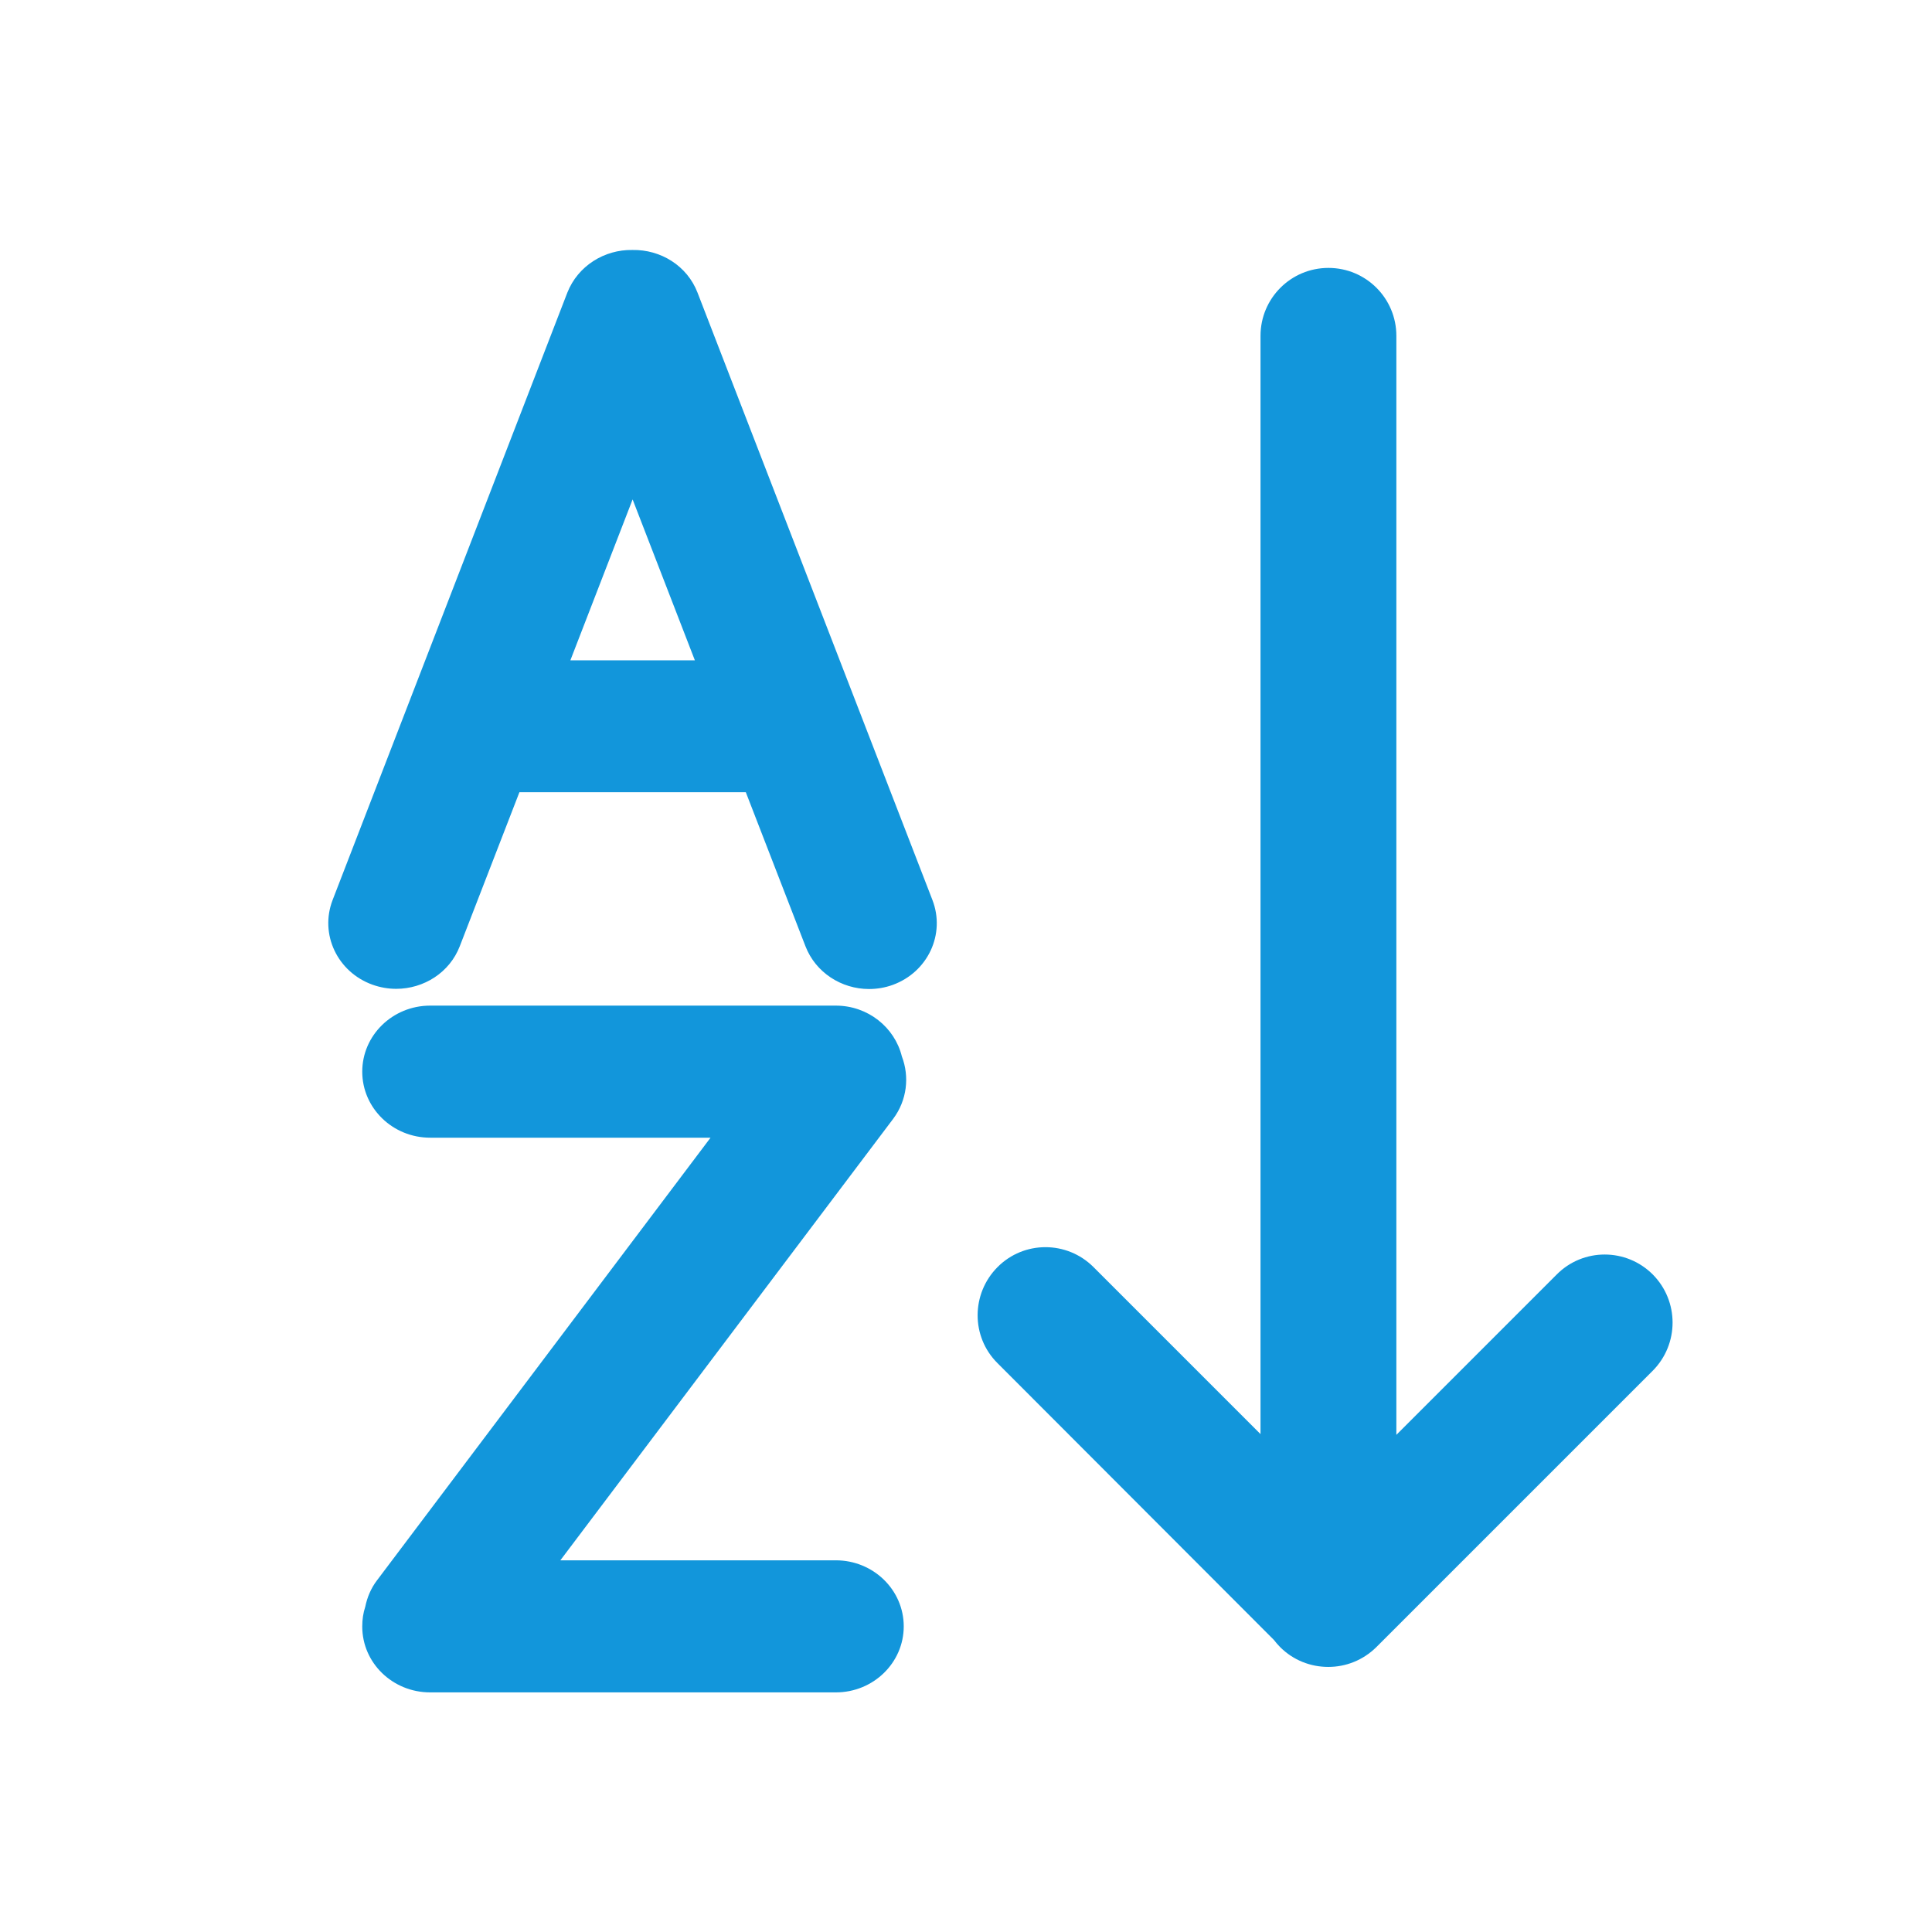
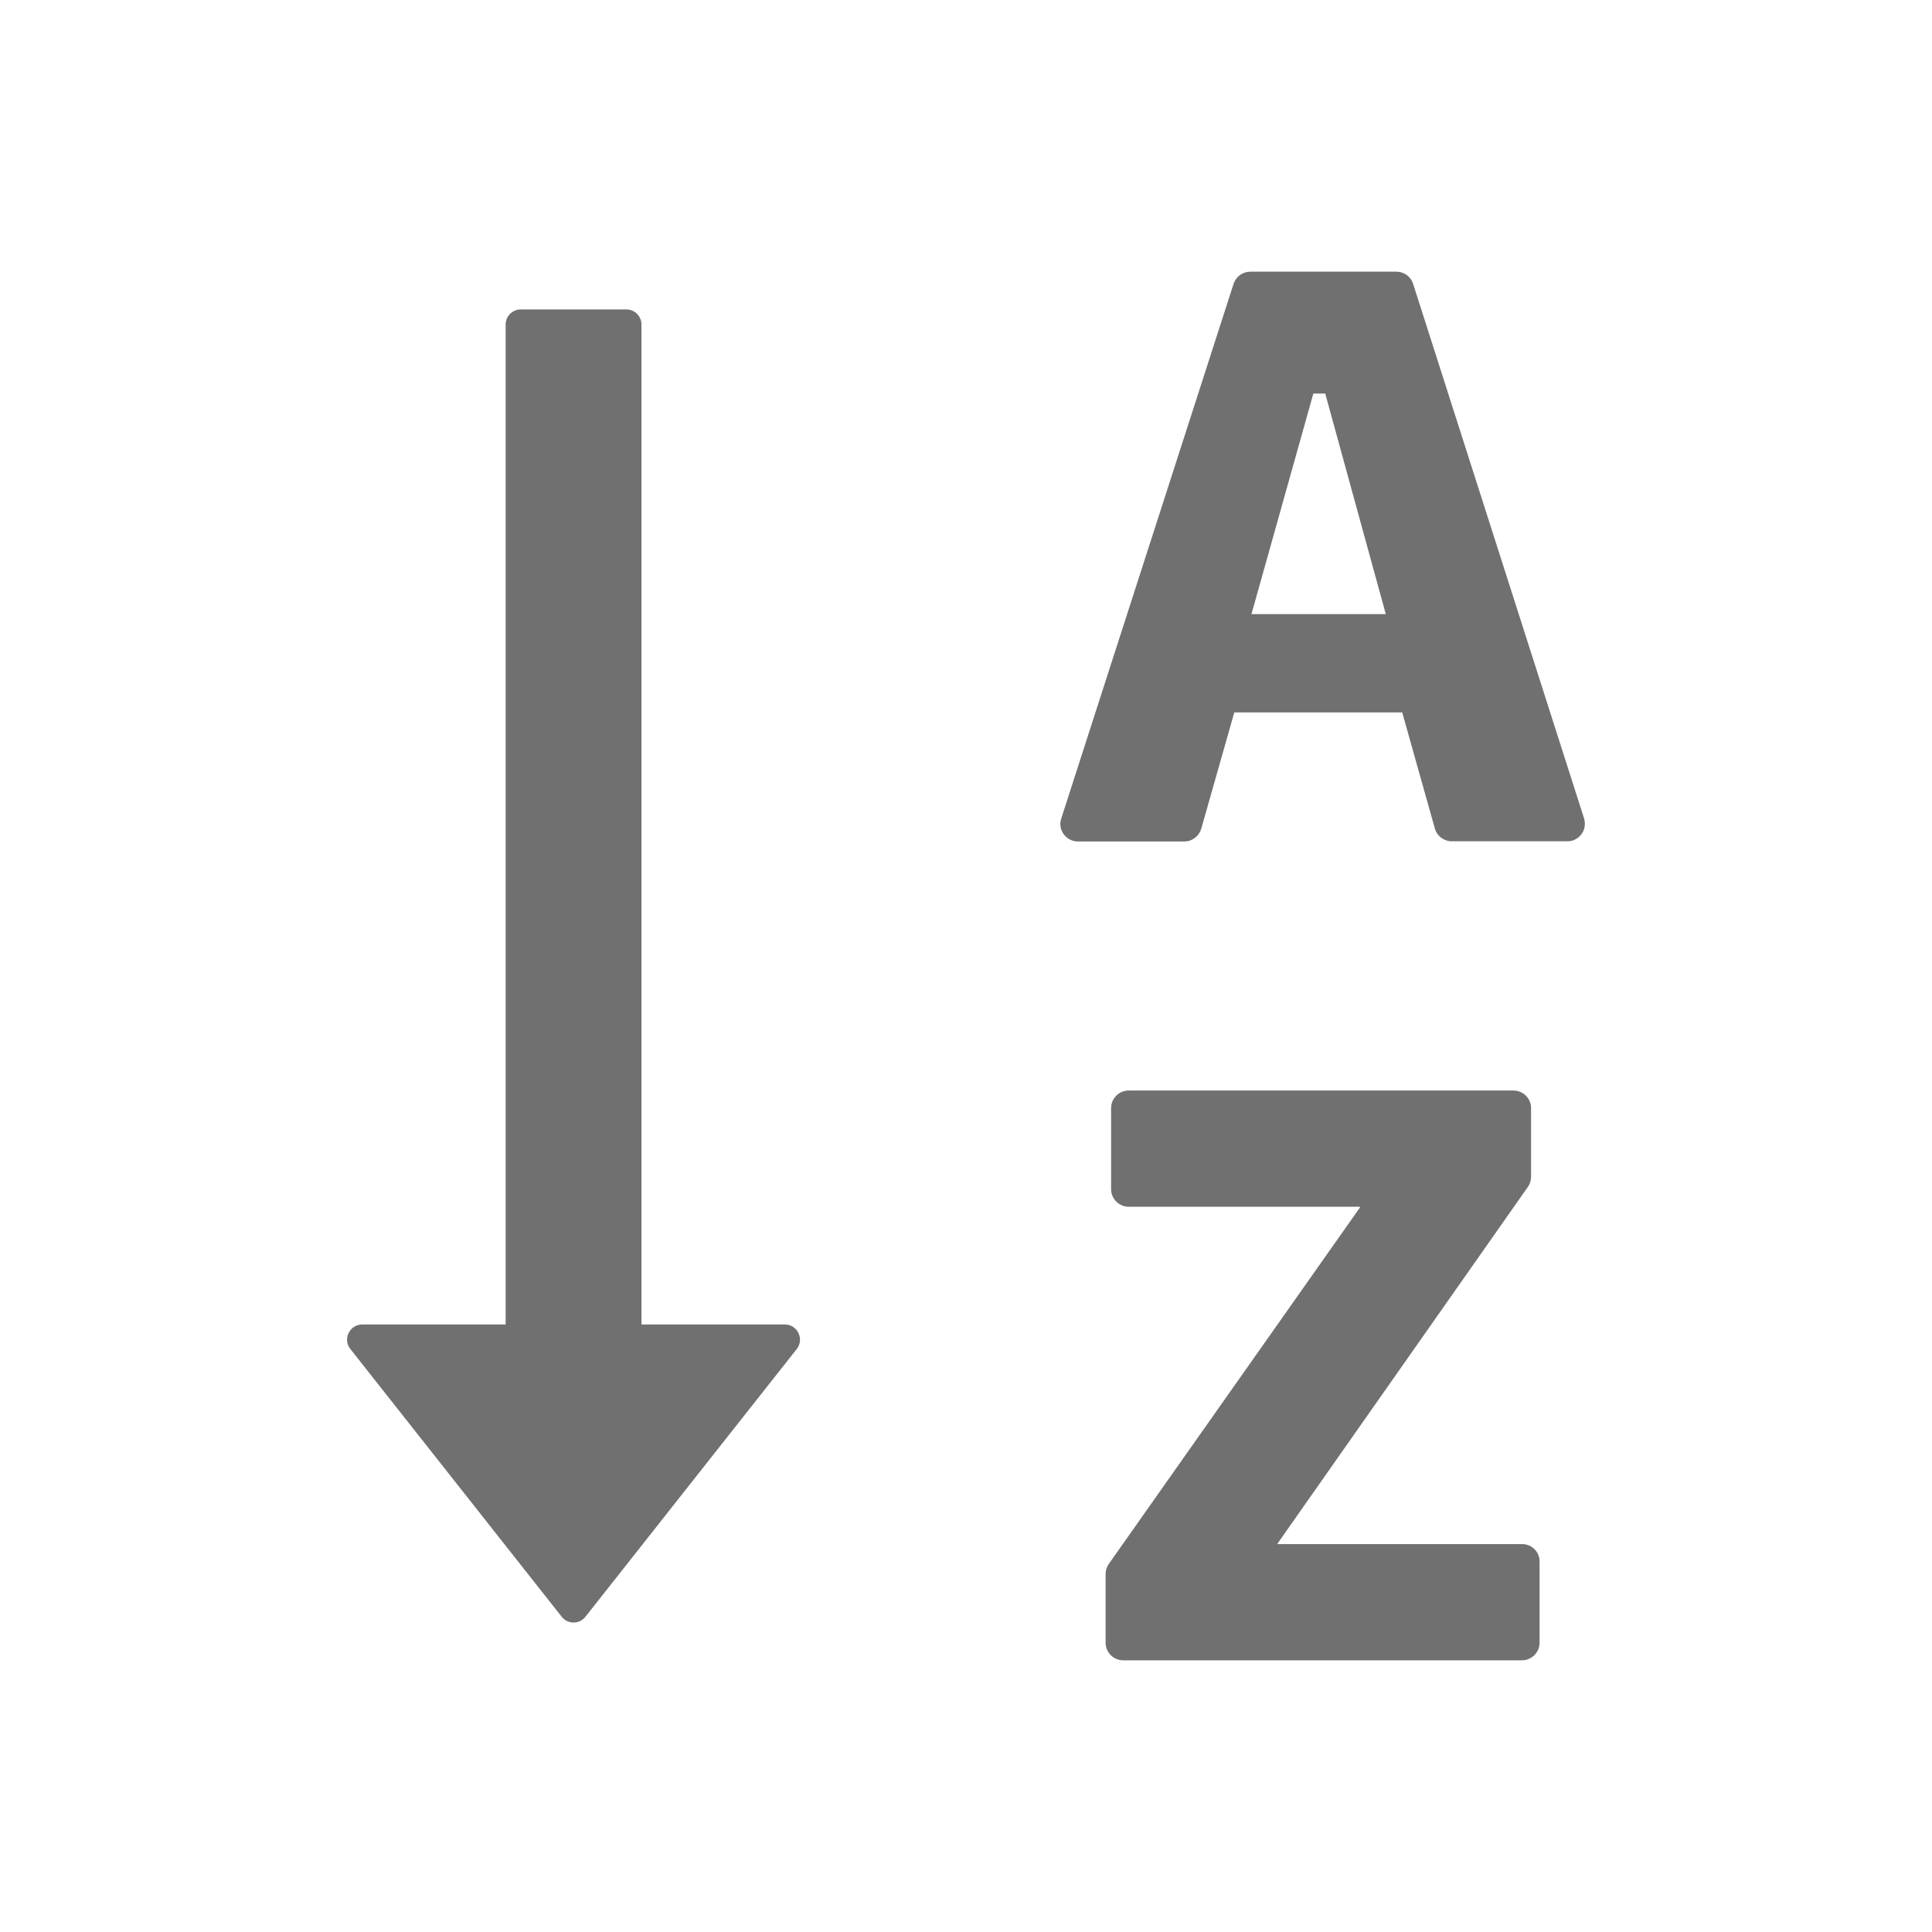
- <svg xmlns="http://www.w3.org/2000/svg" t="1634876638287" class="icon" viewBox="0 0 1024 1024" version="1.1" p-id="26988" width="200" height="200">
+ <svg xmlns="http://www.w3.org/2000/svg" t="1637408130754" class="icon" viewBox="0 0 1024 1024" version="1.1" p-id="33895" width="255" height="255">
  <defs>
    <style type="text/css" />
  </defs>
-   <path d="M494.2 477L369.7 155.1c-5.5-14.3-19.6-22.9-34.5-22.6-14.8-0.3-28.9 8.4-34.5 22.6L176.3 477c-7 18.1 2.5 38.2 21.1 44.9 4.2 1.5 8.4 2.2 12.6 2.2 14.6 0 28.3-8.6 33.7-22.6l31.6-81.6h120l31.6 81.6c5.4 14 19.1 22.7 33.7 22.7 4.2 0 8.5-0.7 12.6-2.2 18.6-6.8 28-26.9 21-45zM302.3 350l33-85.3 33 85.3h-66zM443 827H297l176.4-234c7.4-9.9 8.7-22.4 4.6-33.1-3.8-15.4-18-26.9-35-26.9H228c-19.9 0-36 15.7-36 35s16.1 35 36 35h148.6L199.9 837.5c-3.3 4.3-5.3 9.2-6.3 14.1-1.1 3.3-1.6 6.8-1.6 10.5 0 19.3 16.1 34.9 36 34.9h215c19.9 0 36-15.7 36-35s-16.1-35-36-35zM876 675.5c-14.1-14.1-36.9-14.1-50.9 0l-85 85V178c0-19.9-16.1-36-36-36s-36 16.1-36 36v582.1l-88.5-88.5c-14.1-14.1-36.9-14.1-50.9 0s-14.1 36.9 0 50.9L675 869l0.2 0.2c1 1.3 2.1 2.6 3.3 3.8 7 7 16.2 10.5 25.5 10.5s18.4-3.5 25.5-10.5L876 726.5c14-14.1 14-36.9 0-51z" p-id="26989" fill="#1296db" />
+   <path d="M839.6 433.8L749 150.5c-1.2-3.9-4.8-6.5-8.9-6.5h-77.4c-4.1 0-7.6 2.6-8.9 6.5l-91.3 283.3c-0.3 0.9-0.5 1.9-0.5 2.9 0 5.1 4.2 9.3 9.3 9.3h56.4c4.2 0 7.8-2.8 9-6.8l17.5-61.6h89l17.3 61.5c1.1 4 4.8 6.8 9 6.8h61.2c1 0 1.9-0.1 2.8-0.4 2.4-0.8 4.3-2.4 5.5-4.6 1.1-2.2 1.3-4.7 0.6-7.1zM663.3 325.5l32.8-116.9h6.3l32.1 116.9h-71.2z m143.5 492.9H677.2v-0.4l132.6-188.9c1.1-1.6 1.7-3.4 1.7-5.4v-36.4c0-5.1-4.2-9.3-9.3-9.3h-204c-5.1 0-9.3 4.2-9.3 9.3v43c0 5.1 4.2 9.3 9.3 9.3h122.6v0.4L587.7 828.9c-1.1 1.6-1.7 3.4-1.7 5.4v36.4c0 5.1 4.2 9.3 9.3 9.3h211.4c5.1 0 9.3-4.2 9.3-9.3v-43c0.1-5.1-4.1-9.3-9.2-9.3zM416 702h-76V172c0-4.4-3.6-8-8-8h-56c-4.4 0-8 3.6-8 8v530h-76c-6.7 0-10.5 7.8-6.3 13l112 141.9c3.2 4.1 9.4 4.1 12.6 0l112-141.9c4.1-5.2 0.4-13-6.3-13z" p-id="33896" fill="#707070" />
</svg>
